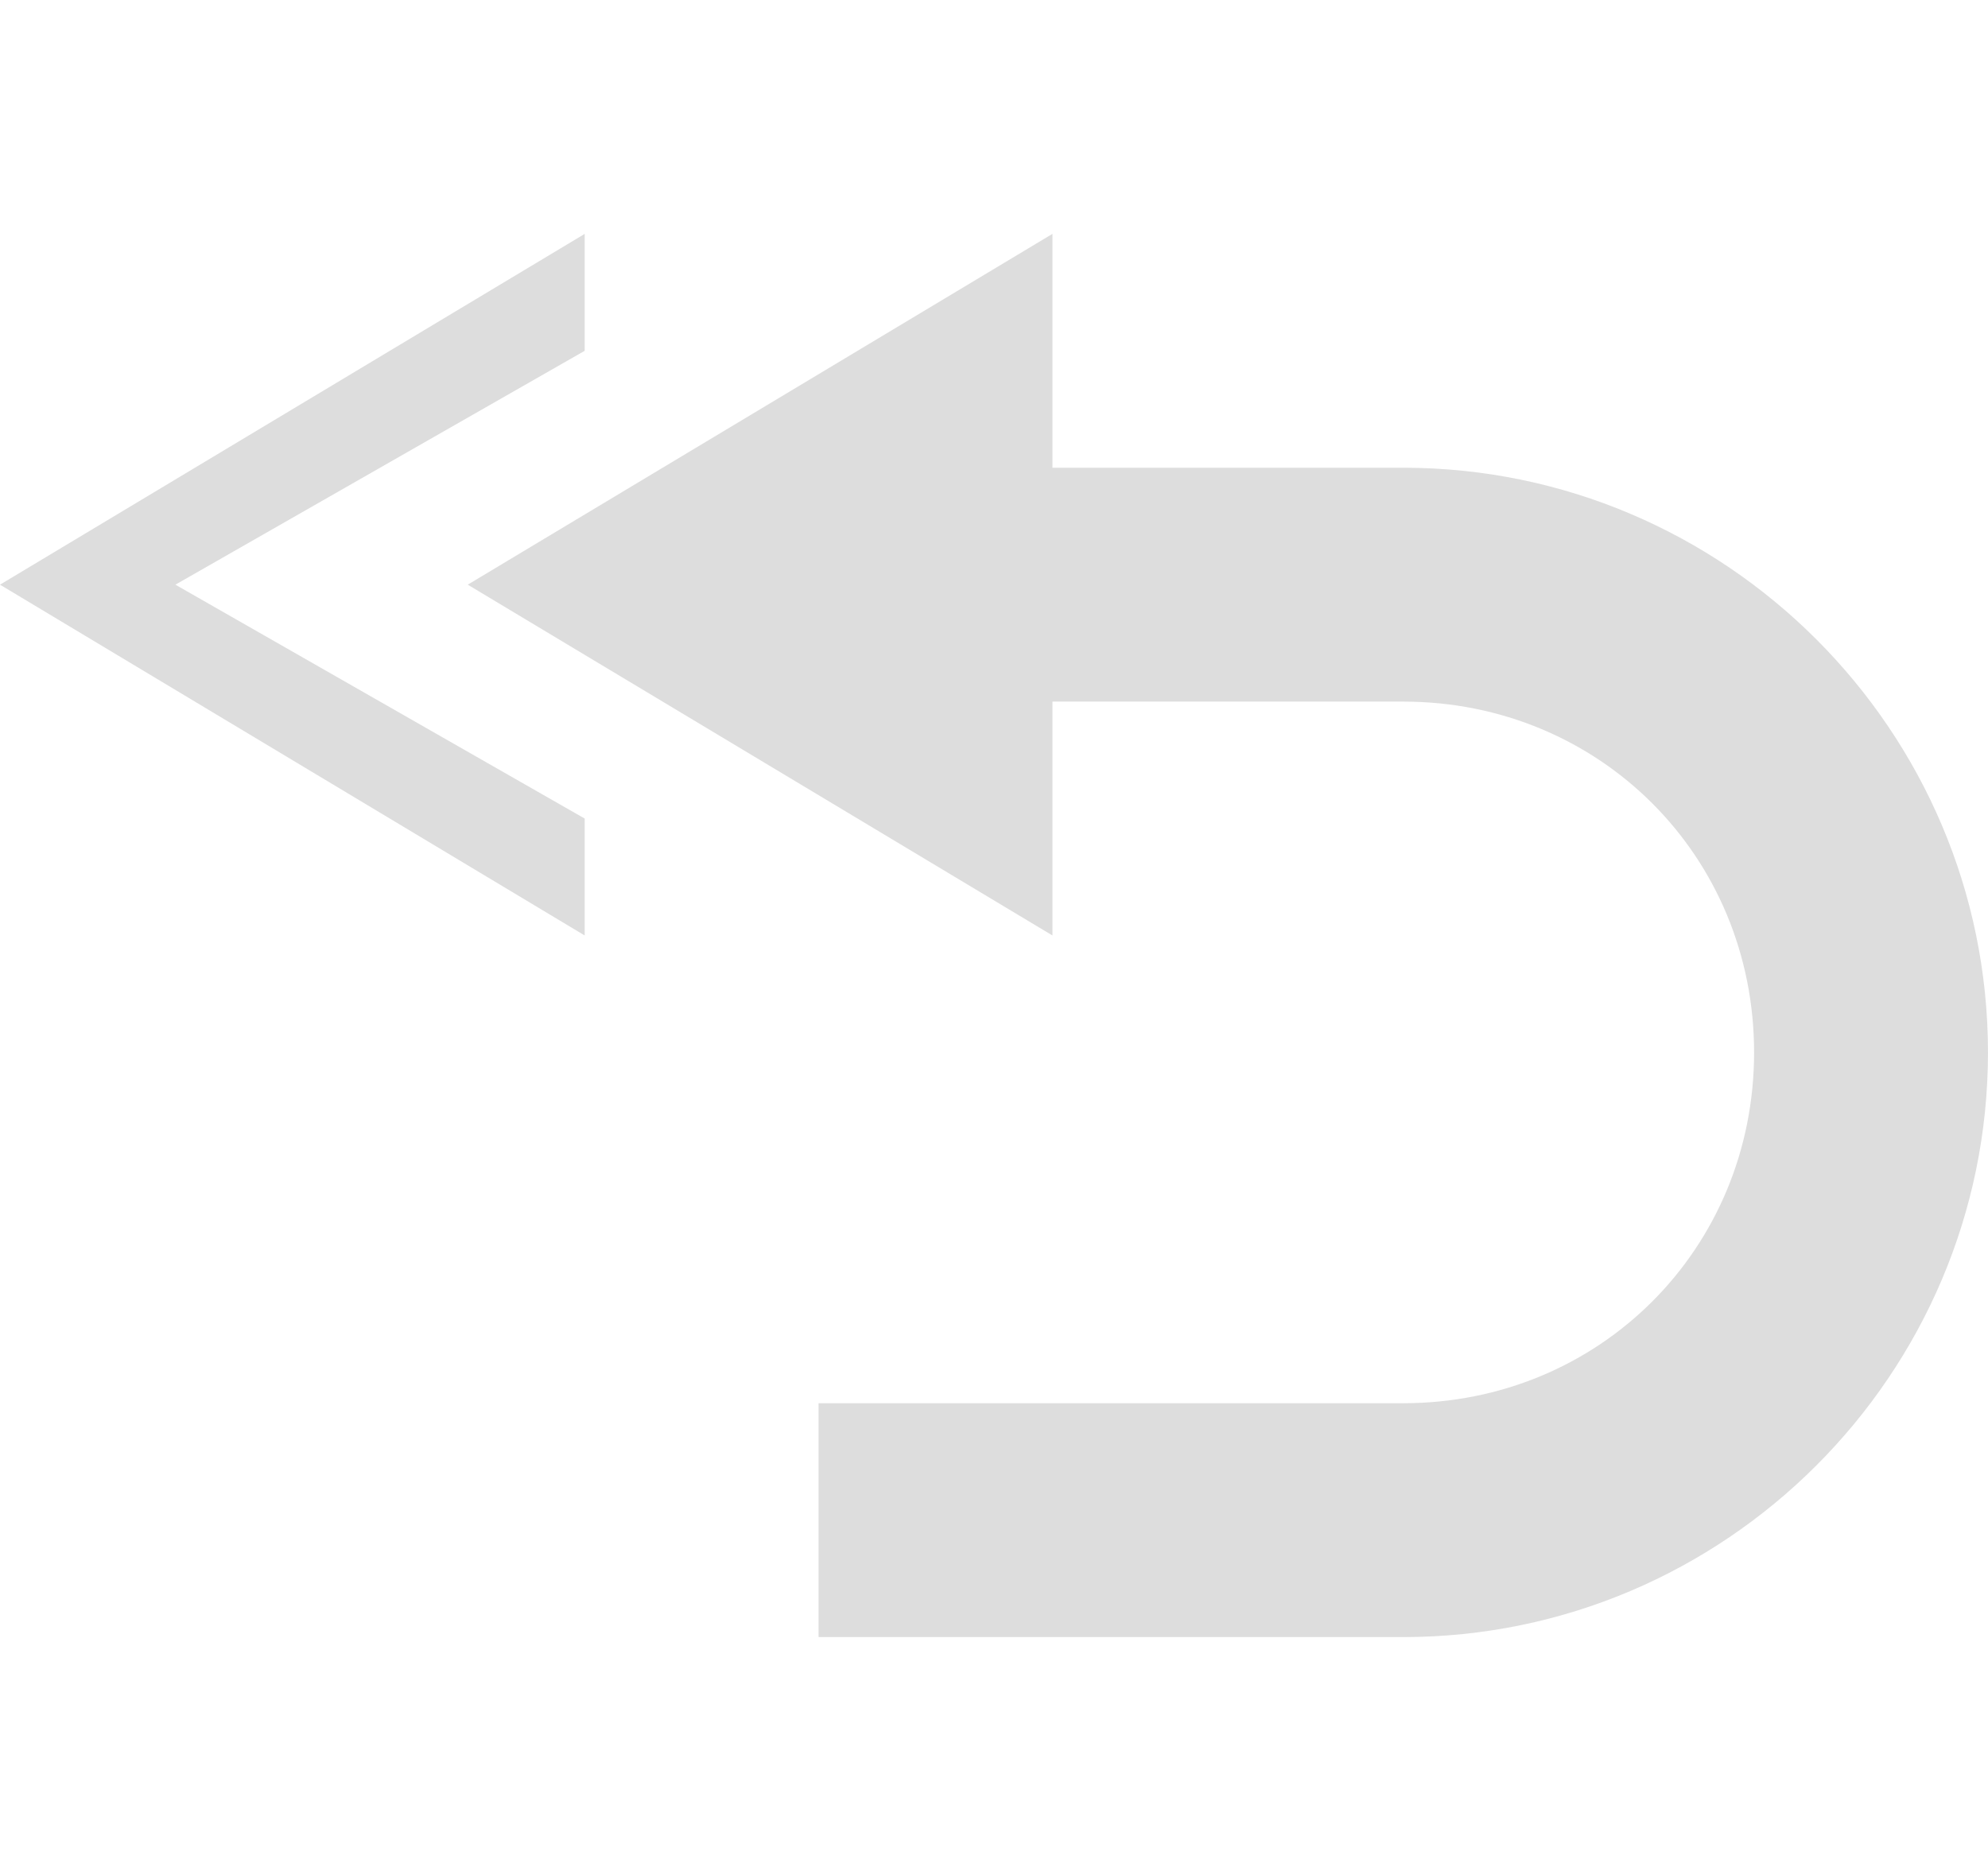
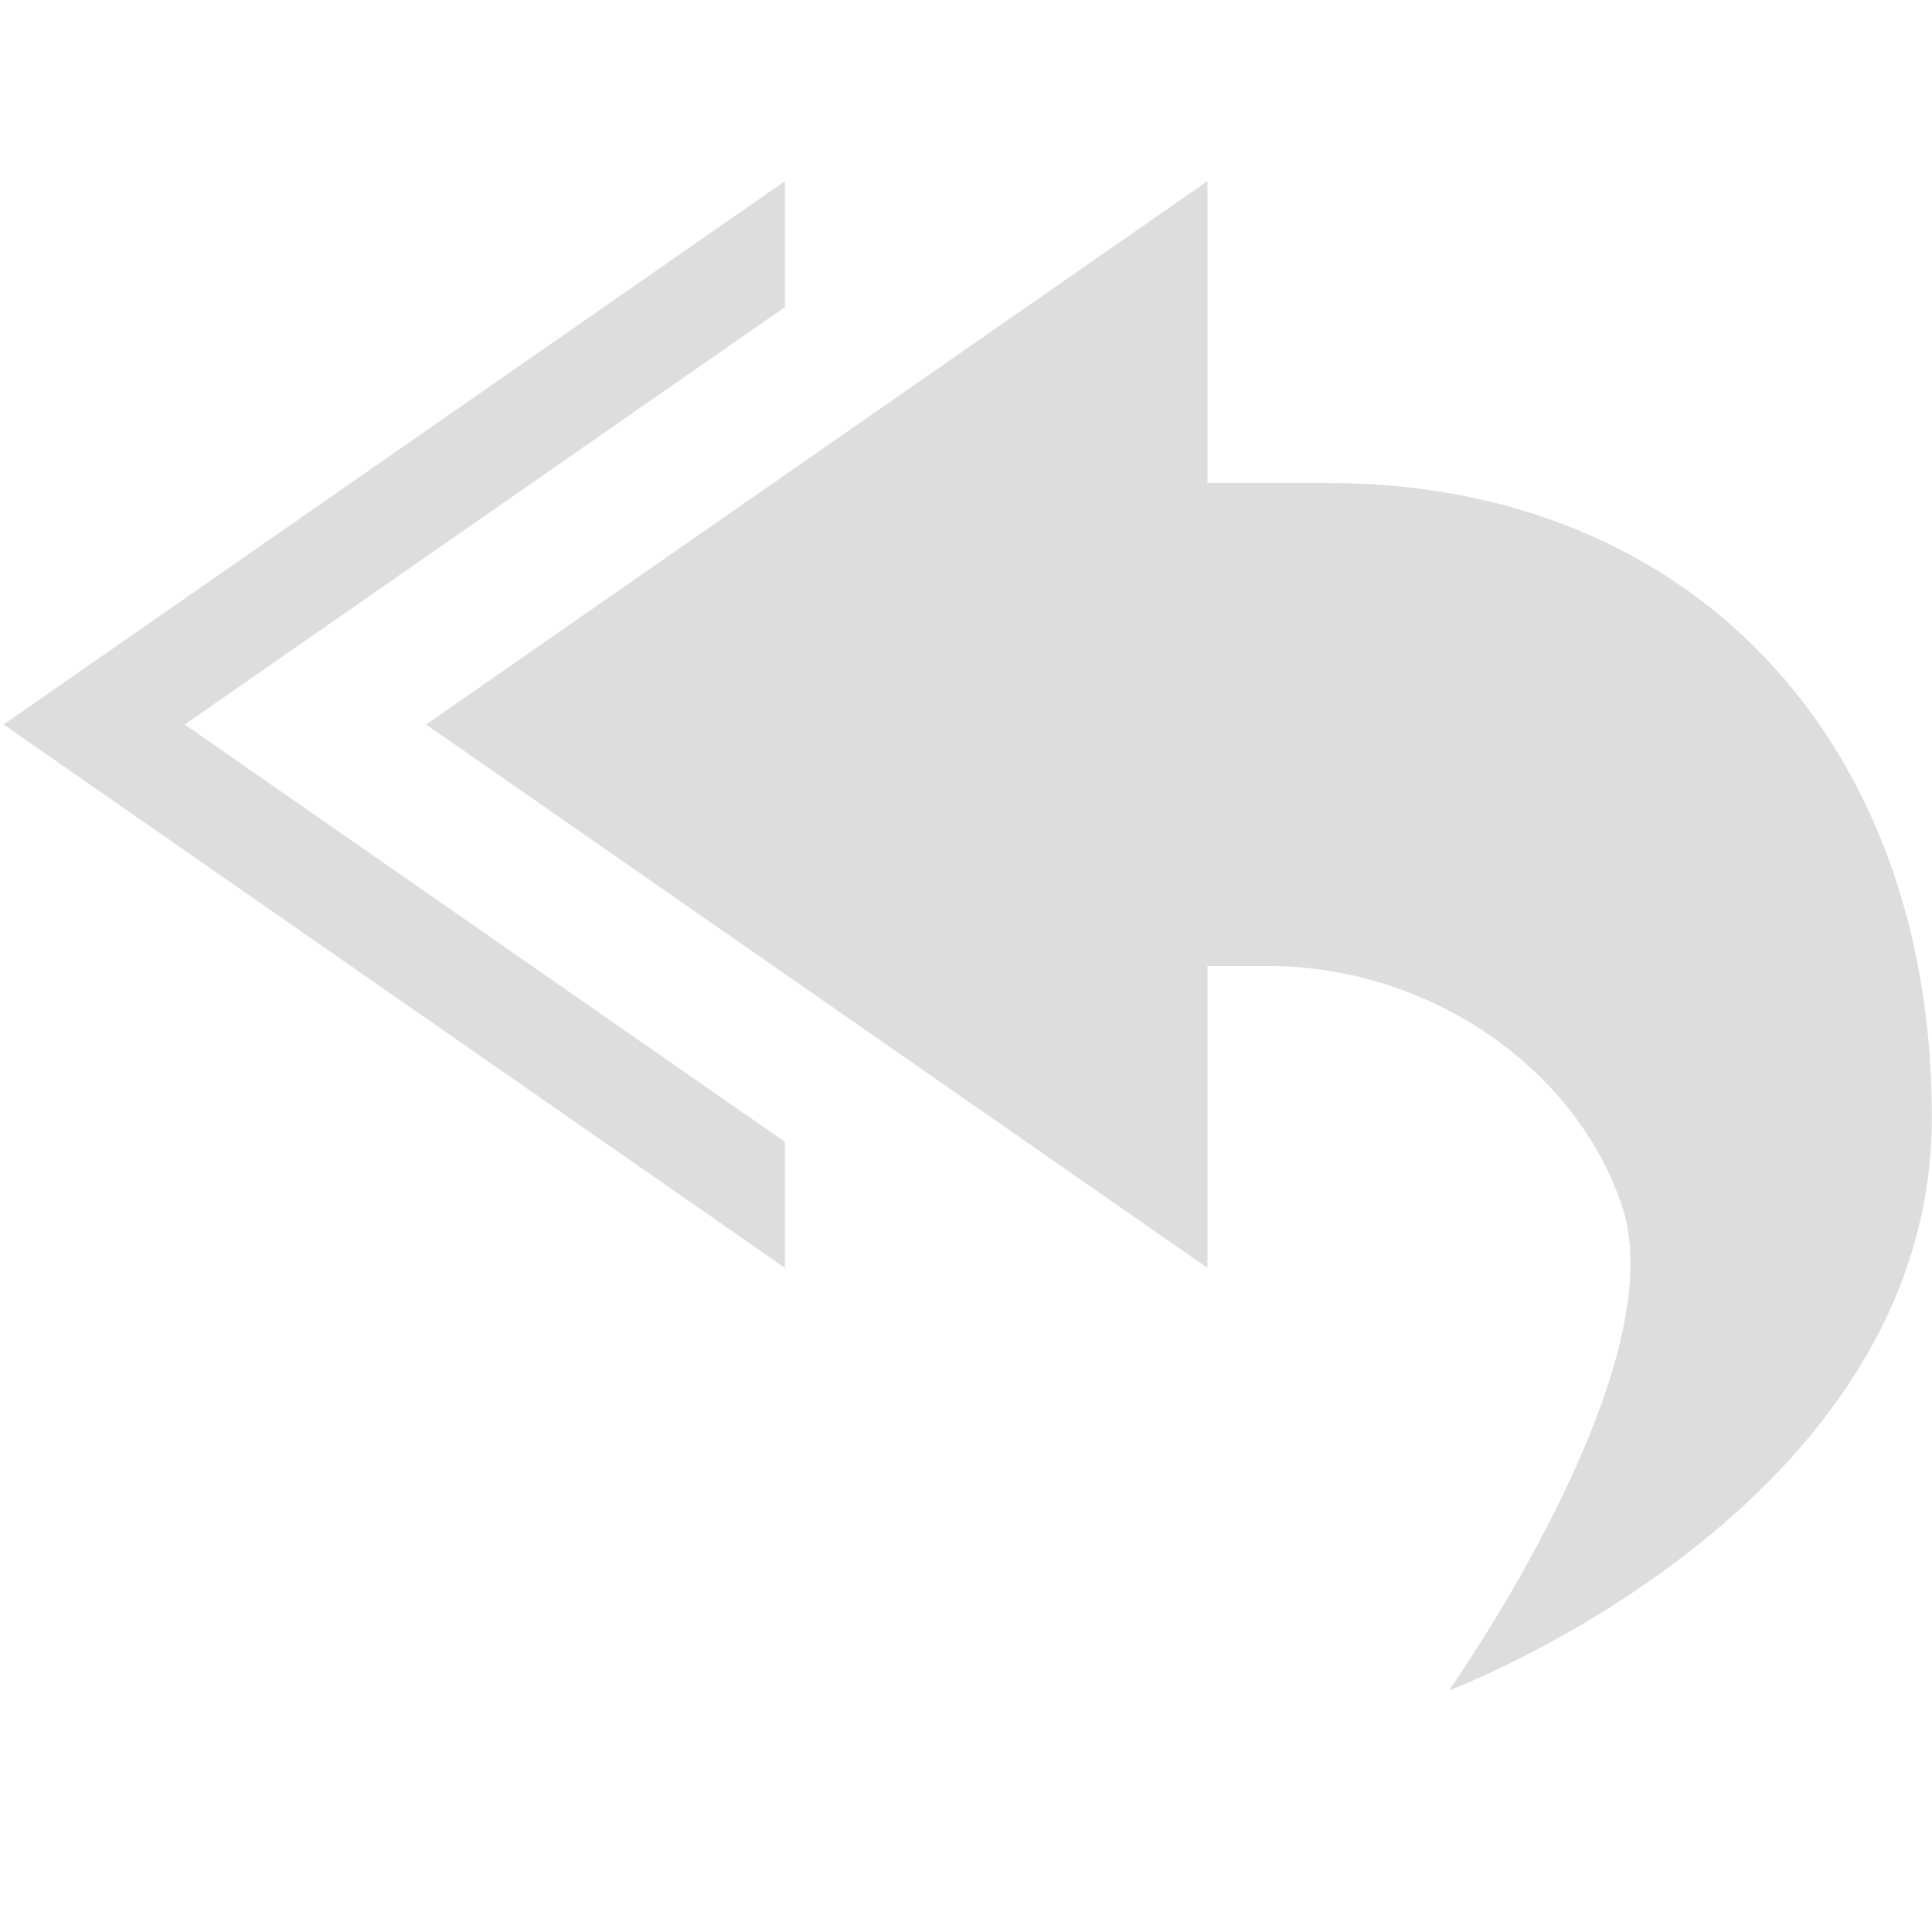
- <svg xmlns="http://www.w3.org/2000/svg" xmlns:ns1="http://www.openswatchbook.org/uri/2009/osb" xmlns:xlink="http://www.w3.org/1999/xlink" height="16" id="svg7384" style="enable-background:new" version="1.1" width="17">
+ <svg xmlns="http://www.w3.org/2000/svg" xmlns:ns1="http://www.openswatchbook.org/uri/2009/osb" height="16" id="svg7384" style="enable-background:new" version="1.1" width="16">
  <defs id="defs7386">
    <linearGradient id="linearGradient5606" ns1:paint="solid">
      <stop id="stop5608" offset="0" style="stop-color:#000000;stop-opacity:1;" />
    </linearGradient>
-     <filter color-interpolation-filters="sRGB" id="filter7554">
+     <filter id="filter7554" style="color-interpolation-filters:sRGB">
      <feBlend id="feBlend7556" in2="BackgroundImage" mode="darken" />
    </filter>
-     <linearGradient gradientTransform="matrix(0.08112299,0,0,0.07855526,540.8143,254.8467)" gradientUnits="userSpaceOnUse" xlink:href="#linearGradient3785" id="linearGradient3189" x1="365.512" x2="365.978" y1="408.397" y2="520.171" />
-     <linearGradient id="linearGradient3785">
-       <stop id="stop3787" offset="0" style="stop-color:#384880;stop-opacity:1;" />
-       <stop id="stop3789" offset="1" style="stop-color:#000000;stop-opacity:1;" />
-     </linearGradient>
  </defs>
-   <g id="layer9" style="display:inline" transform="translate(-469.0002,-57)" />
-   <g id="layer10" style="display:inline;filter:url(#filter7554)" transform="translate(-469.0002,-57)" />
-   <g id="layer1" style="display:inline" transform="translate(-228,-674)" />
-   <g id="layer14" style="display:inline" transform="translate(-469.0002,-57)" />
-   <g id="layer15" style="display:inline" transform="translate(-469.0002,-57)" />
-   <g id="g71291" style="display:inline" transform="translate(-469.0002,-57)" />
-   <g id="layer2" style="display:inline" transform="translate(-228,-524)" />
-   <g id="g6058" style="display:inline" transform="translate(-228,-524)" />
-   <g id="layer12" style="display:inline" transform="translate(-469.0002,-57)">
-     <path d="m 474,59 -5,3 5,3 0,-1 -3.5,-2 3.5,-2 z" id="path5299" style="font-size:medium;font-style:normal;font-variant:normal;font-weight:normal;font-stretch:normal;text-indent:0;text-align:start;text-decoration:none;line-height:normal;letter-spacing:normal;word-spacing:normal;text-transform:none;direction:ltr;block-progression:tb;writing-mode:lr-tb;text-anchor:start;baseline-shift:baseline;color:#bebebe;fill:#dddddd;fill-opacity:1;stroke:none;stroke-width:2;marker:none;visibility:visible;display:inline;overflow:visible;enable-background:accumulate;font-family:Sans;-inkscape-font-specification:Sans" />
-     <path d="m 478,59 -5,3 5,3 0,-2 3,0 c 1.679,0 3,1.321 3,3 0,1.679 -1.321,3 -3,3 l -5,0 0,2 5,0 c 2.753,0 5,-2.247 5,-5 0,-2.753 -2.247,-5 -5,-5 l -3,0 0,-2 z" id="path5305" style="font-size:medium;font-style:normal;font-variant:normal;font-weight:normal;font-stretch:normal;text-indent:0;text-align:start;text-decoration:none;line-height:normal;letter-spacing:normal;word-spacing:normal;text-transform:none;direction:ltr;block-progression:tb;writing-mode:lr-tb;text-anchor:start;baseline-shift:baseline;color:#bebebe;fill:#dddddd;fill-opacity:1;stroke:none;stroke-width:2;marker:none;visibility:visible;display:inline;overflow:visible;enable-background:accumulate;font-family:Sans;-inkscape-font-specification:Sans" />
+   <g id="layer9" style="display:inline" transform="translate(-441.0002,-161)" />
+   <g id="layer10" style="display:inline;filter:url(#filter7554)" transform="translate(-441.0002,-161)" />
+   <g id="layer1" style="display:inline" transform="translate(-200,-778)" />
+   <g id="layer14" style="display:inline" transform="translate(-441.0002,-161)" />
+   <g id="layer15" style="display:inline" transform="translate(-441.0002,-161)" />
+   <g id="g71291" style="display:inline" transform="translate(-441.0002,-161)" />
+   <g id="layer2" style="display:inline" transform="translate(-200,-628)" />
+   <g id="g6058" style="display:inline" transform="translate(-200,-628)" />
+   <g id="layer12" style="display:inline" transform="translate(-441.0002,-161)">
+     <path d="m 447.501,162.5 -6.471,4.5 6.471,4.5 0,-1.043 -4.971,-3.457 4.971,-3.457 z" id="path4635" style="font-style:normal;font-variant:normal;font-weight:normal;font-stretch:normal;text-indent:0;text-align:start;text-decoration:none;line-height:normal;letter-spacing:normal;word-spacing:normal;text-transform:none;direction:ltr;block-progression:tb;writing-mode:lr-tb;text-anchor:start;baseline-shift:baseline;color:#bebebe;color-interpolation:sRGB;color-interpolation-filters:linearRGB;fill:#dddddd;fill-opacity:1;fill-rule:nonzero;stroke:none;stroke-width:0;marker:none;visibility:visible;display:inline;overflow:visible;enable-background:accumulate;clip-rule:nonzero;color-rendering:auto;image-rendering:auto;shape-rendering:auto;text-rendering:auto;font-family:Sans;-inkscape-font-specification:Sans" />
+     <path d="m 451,162.5 -6.471,4.5 6.471,4.5 0,-2.5 0.499,0 c 1.365,0 2.572,0.873 2.938,2 0.438,1.348 -1.438,4 -1.438,4 0,0 4,-1.5 4,-4.75 0,-3.124 -2,-5.25 -5,-5.25 l -0.999,0 z" id="path4637" style="font-style:normal;font-variant:normal;font-weight:normal;font-stretch:normal;text-indent:0;text-align:start;text-decoration:none;line-height:normal;letter-spacing:normal;word-spacing:normal;text-transform:none;direction:ltr;block-progression:tb;writing-mode:lr-tb;text-anchor:start;baseline-shift:baseline;color:#bebebe;color-interpolation:sRGB;color-interpolation-filters:linearRGB;fill:#dddddd;fill-opacity:1;fill-rule:nonzero;stroke:none;stroke-width:0;marker:none;visibility:visible;display:inline;overflow:visible;enable-background:accumulate;clip-rule:nonzero;color-rendering:auto;image-rendering:auto;shape-rendering:auto;text-rendering:auto;font-family:Sans;-inkscape-font-specification:Sans" />
  </g>
</svg>
